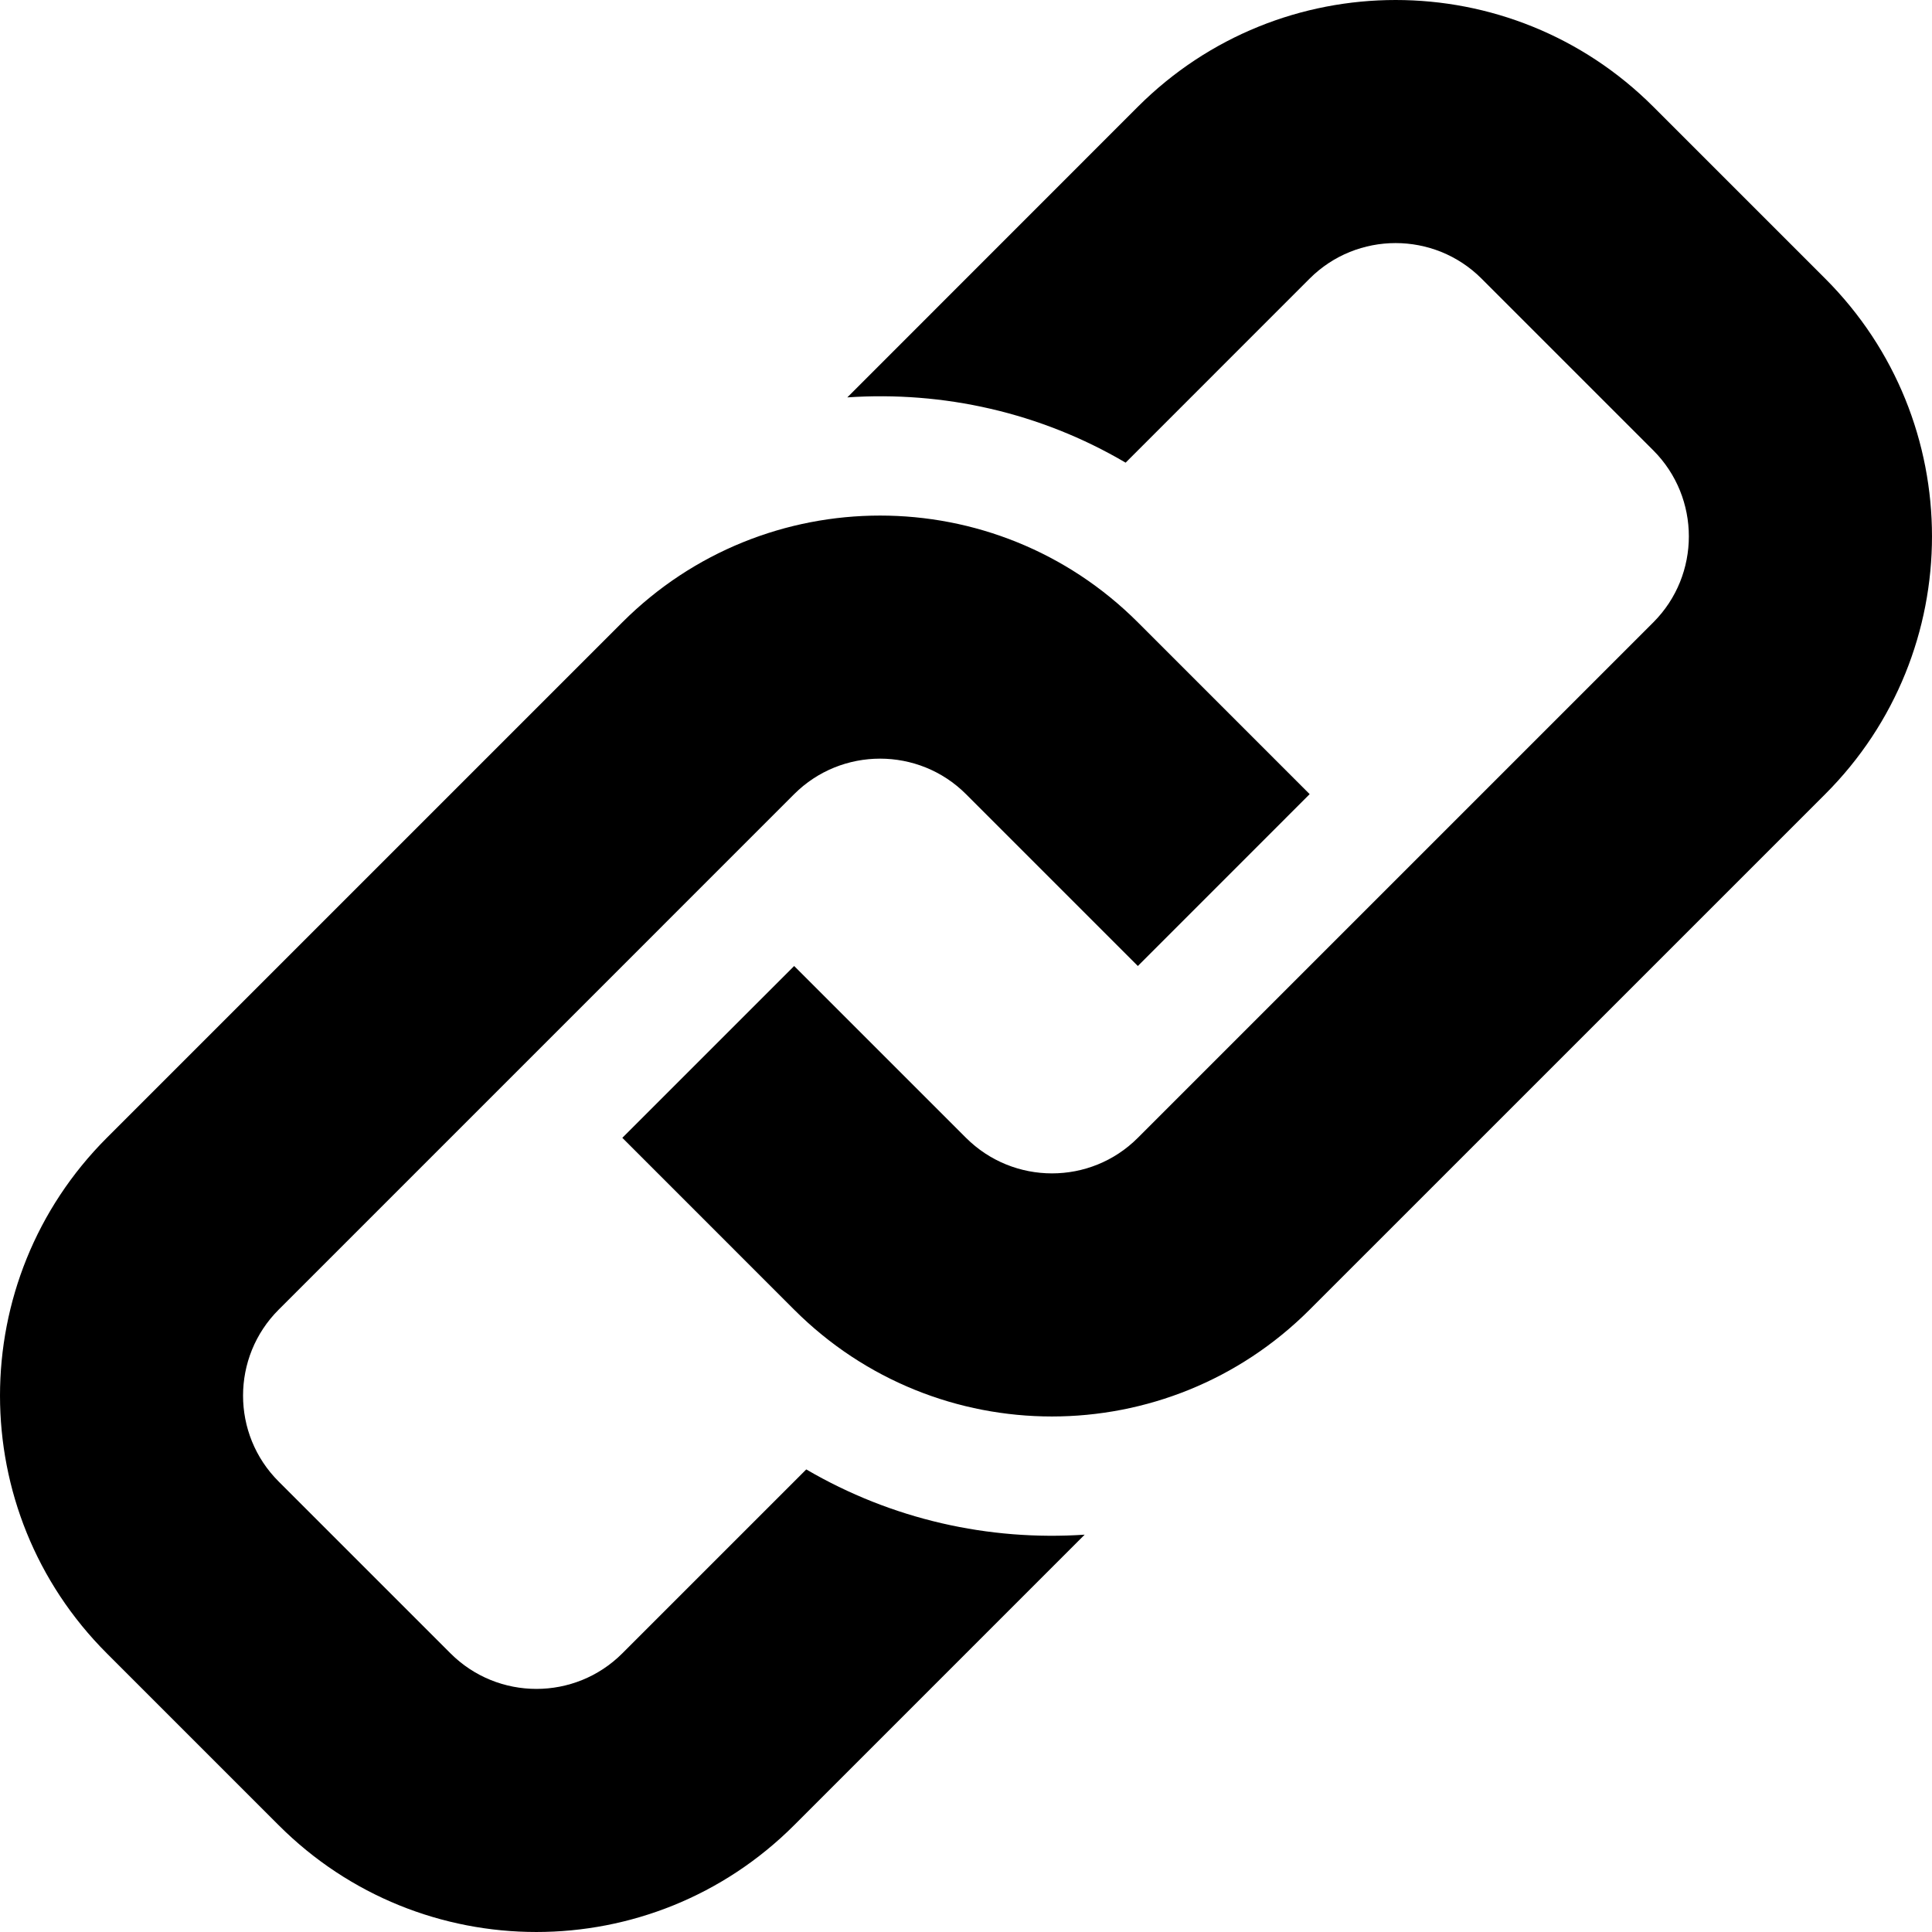
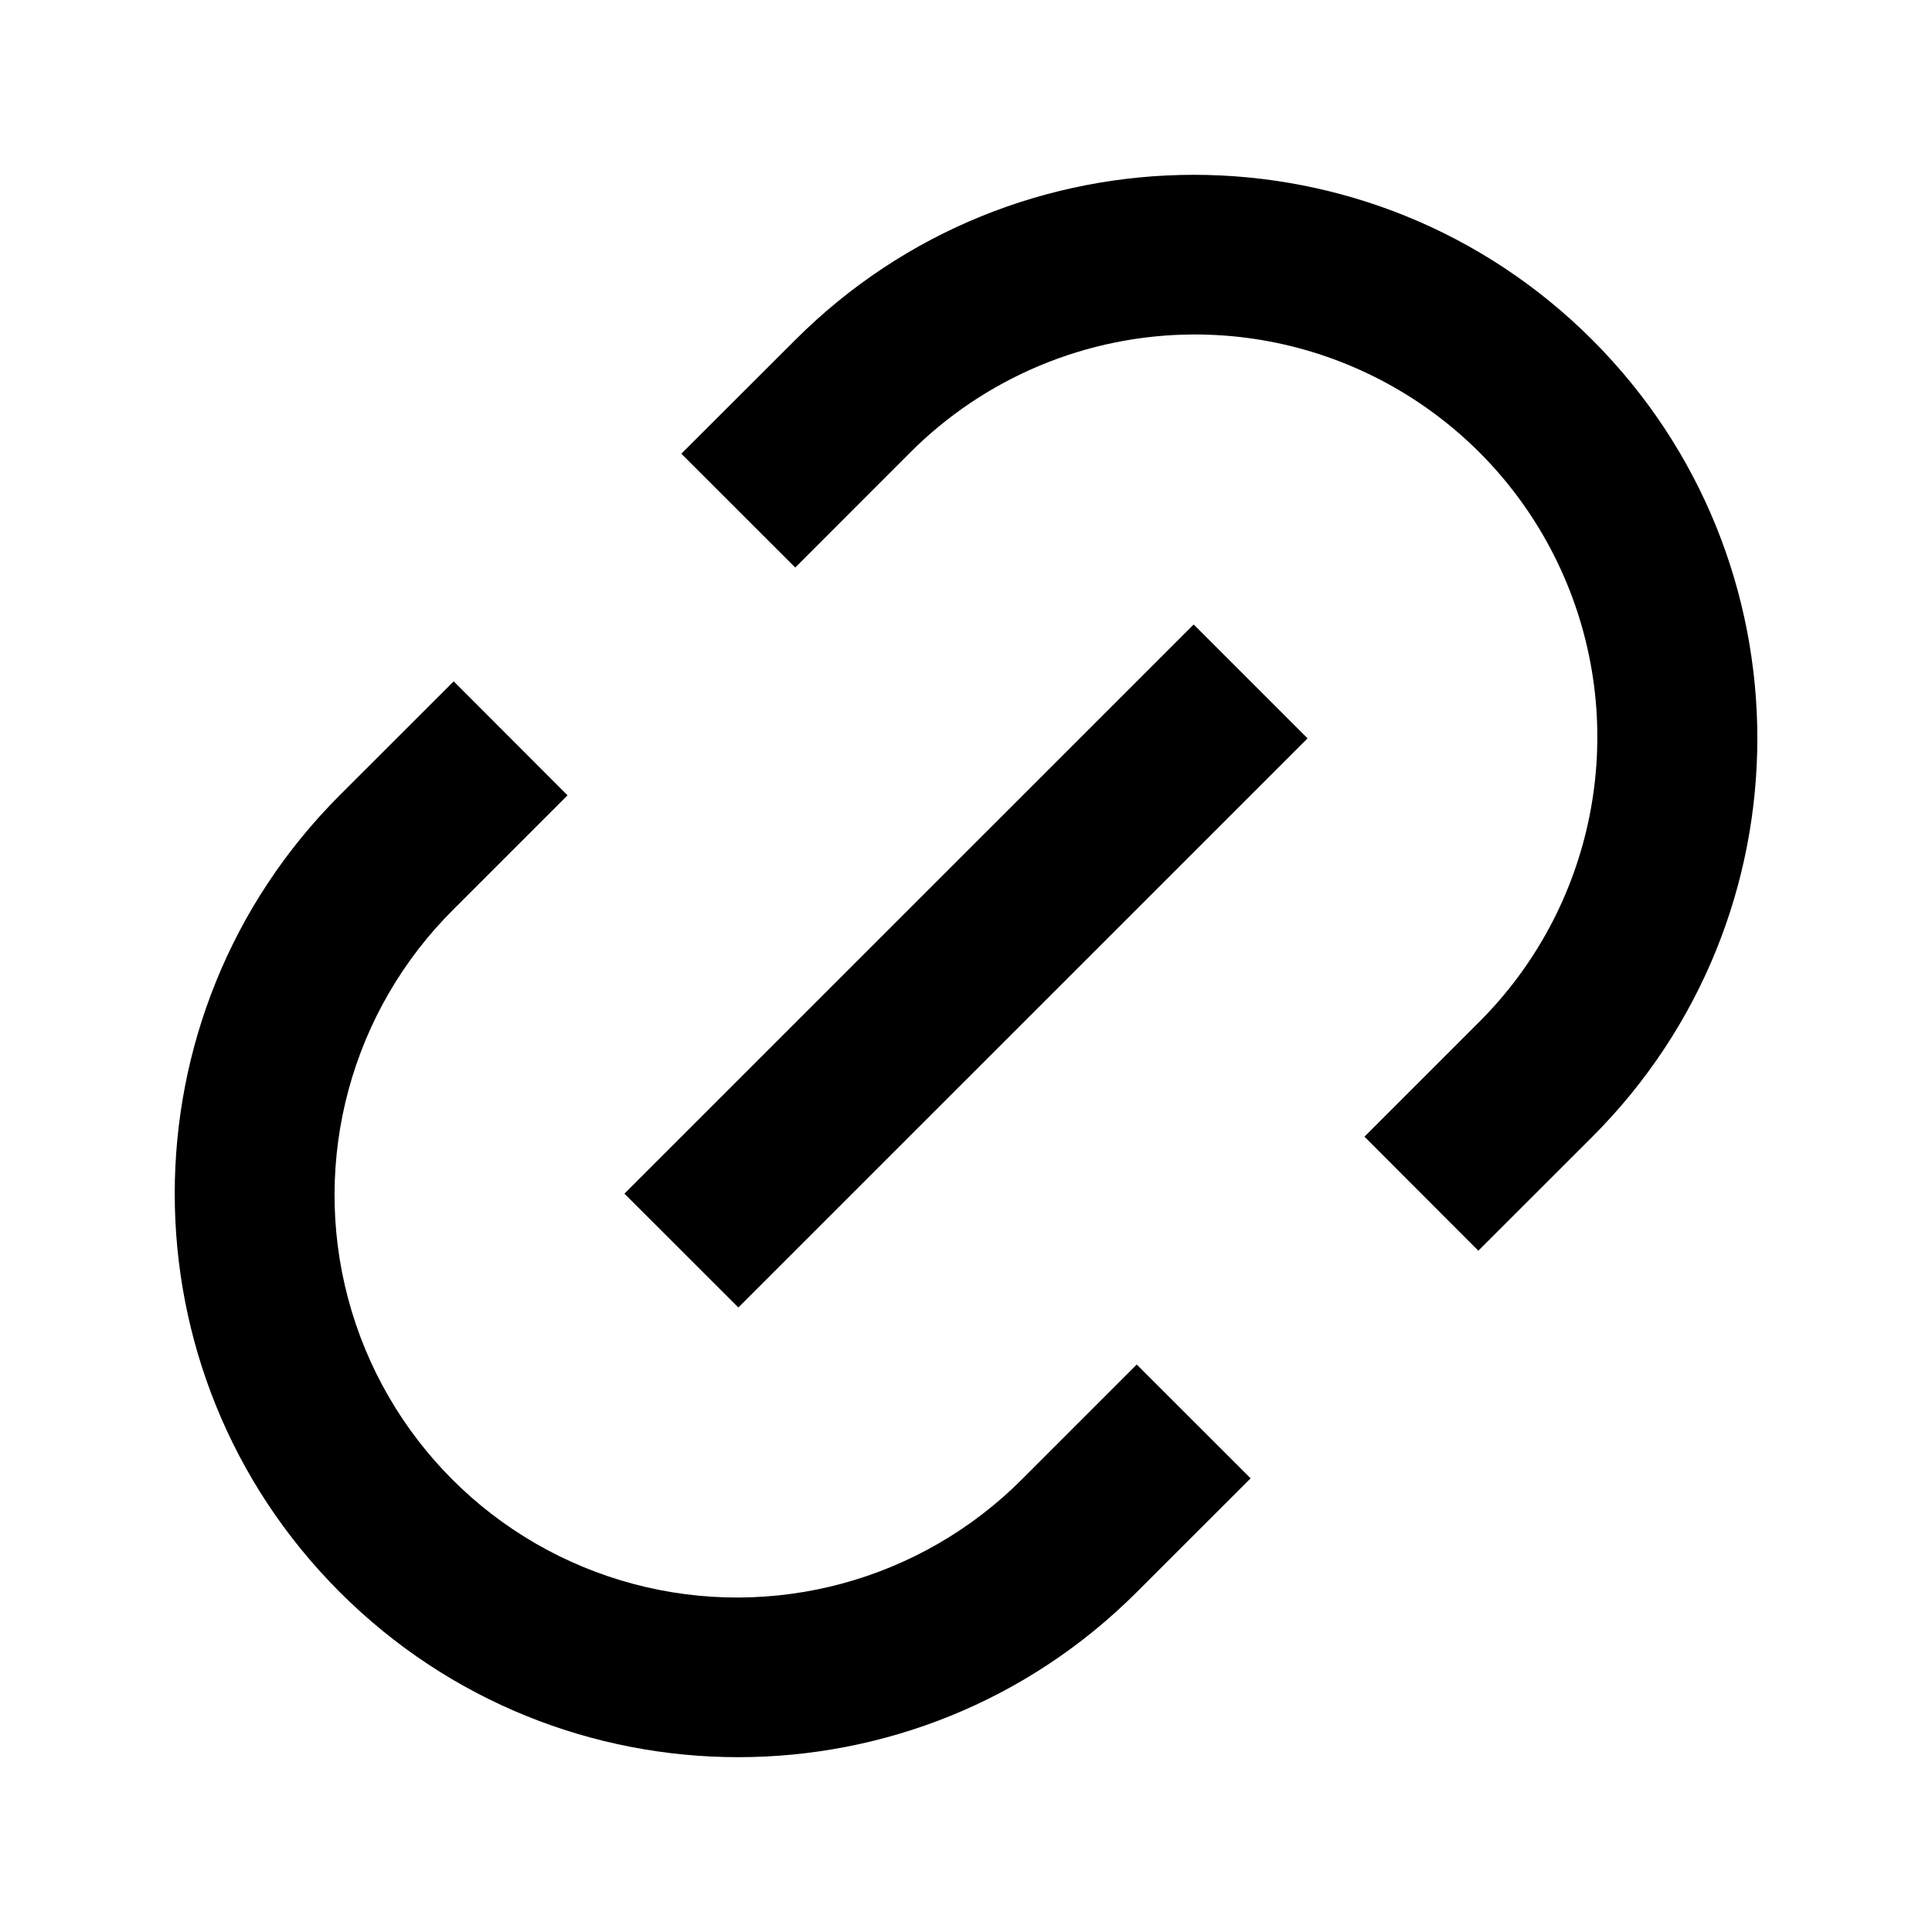
- <svg xmlns="http://www.w3.org/2000/svg" width="482.136" height="482.135" viewBox="0 0 482.136 482.135">
-   <path d="M455.482 198.184L326.829 326.832c-35.535 35.54-93.108 35.54-128.646 0l-42.881-42.886 42.881-42.876 42.884 42.876c11.845 11.822 31.064 11.846 42.886 0l128.644-128.643c11.816-11.831 11.816-31.066 0-42.9l-42.881-42.881c-11.822-11.814-31.064-11.814-42.887 0l-45.928 45.936c-21.292-12.531-45.491-17.905-69.449-16.291l72.501-72.526c35.535-35.521 93.136-35.521 128.644 0l42.886 42.881c35.535 35.523 35.535 93.141-.001 128.662zM201.206 366.698l-45.903 45.9c-11.845 11.846-31.064 11.817-42.881 0l-42.884-42.881c-11.845-11.821-11.845-31.041 0-42.886l128.646-128.648c11.819-11.814 31.069-11.814 42.884 0l42.886 42.886 42.876-42.886-42.876-42.881c-35.54-35.521-93.113-35.521-128.65 0L26.655 283.946c-35.538 35.545-35.538 93.146 0 128.652l42.883 42.882c35.51 35.54 93.11 35.54 128.646 0l72.496-72.499c-23.956 1.597-48.092-3.784-69.474-16.283z" />
+ <svg xmlns="http://www.w3.org/2000/svg" height="24" viewBox="0 0 24 24" width="24">
+   <path d="M18.364 15.536 16.95 14.12l1.414-1.414a5.001 5.001 0 0 0-3.531-8.551 5 5 0 0 0-3.54 1.48L9.879 7.05 8.464 5.636 9.88 4.222a7 7 0 1 1 9.9 9.9l-1.415 1.414zm-2.828 2.828-1.415 1.414a7 7 0 0 1-9.9-9.9l1.415-1.414L7.05 9.88l-1.414 1.414a5 5 0 1 0 7.071 7.071l1.414-1.414 1.415 1.414zm-.708-10.607 1.415 1.415-7.071 7.07-1.415-1.414 7.071-7.07z" />
</svg>
